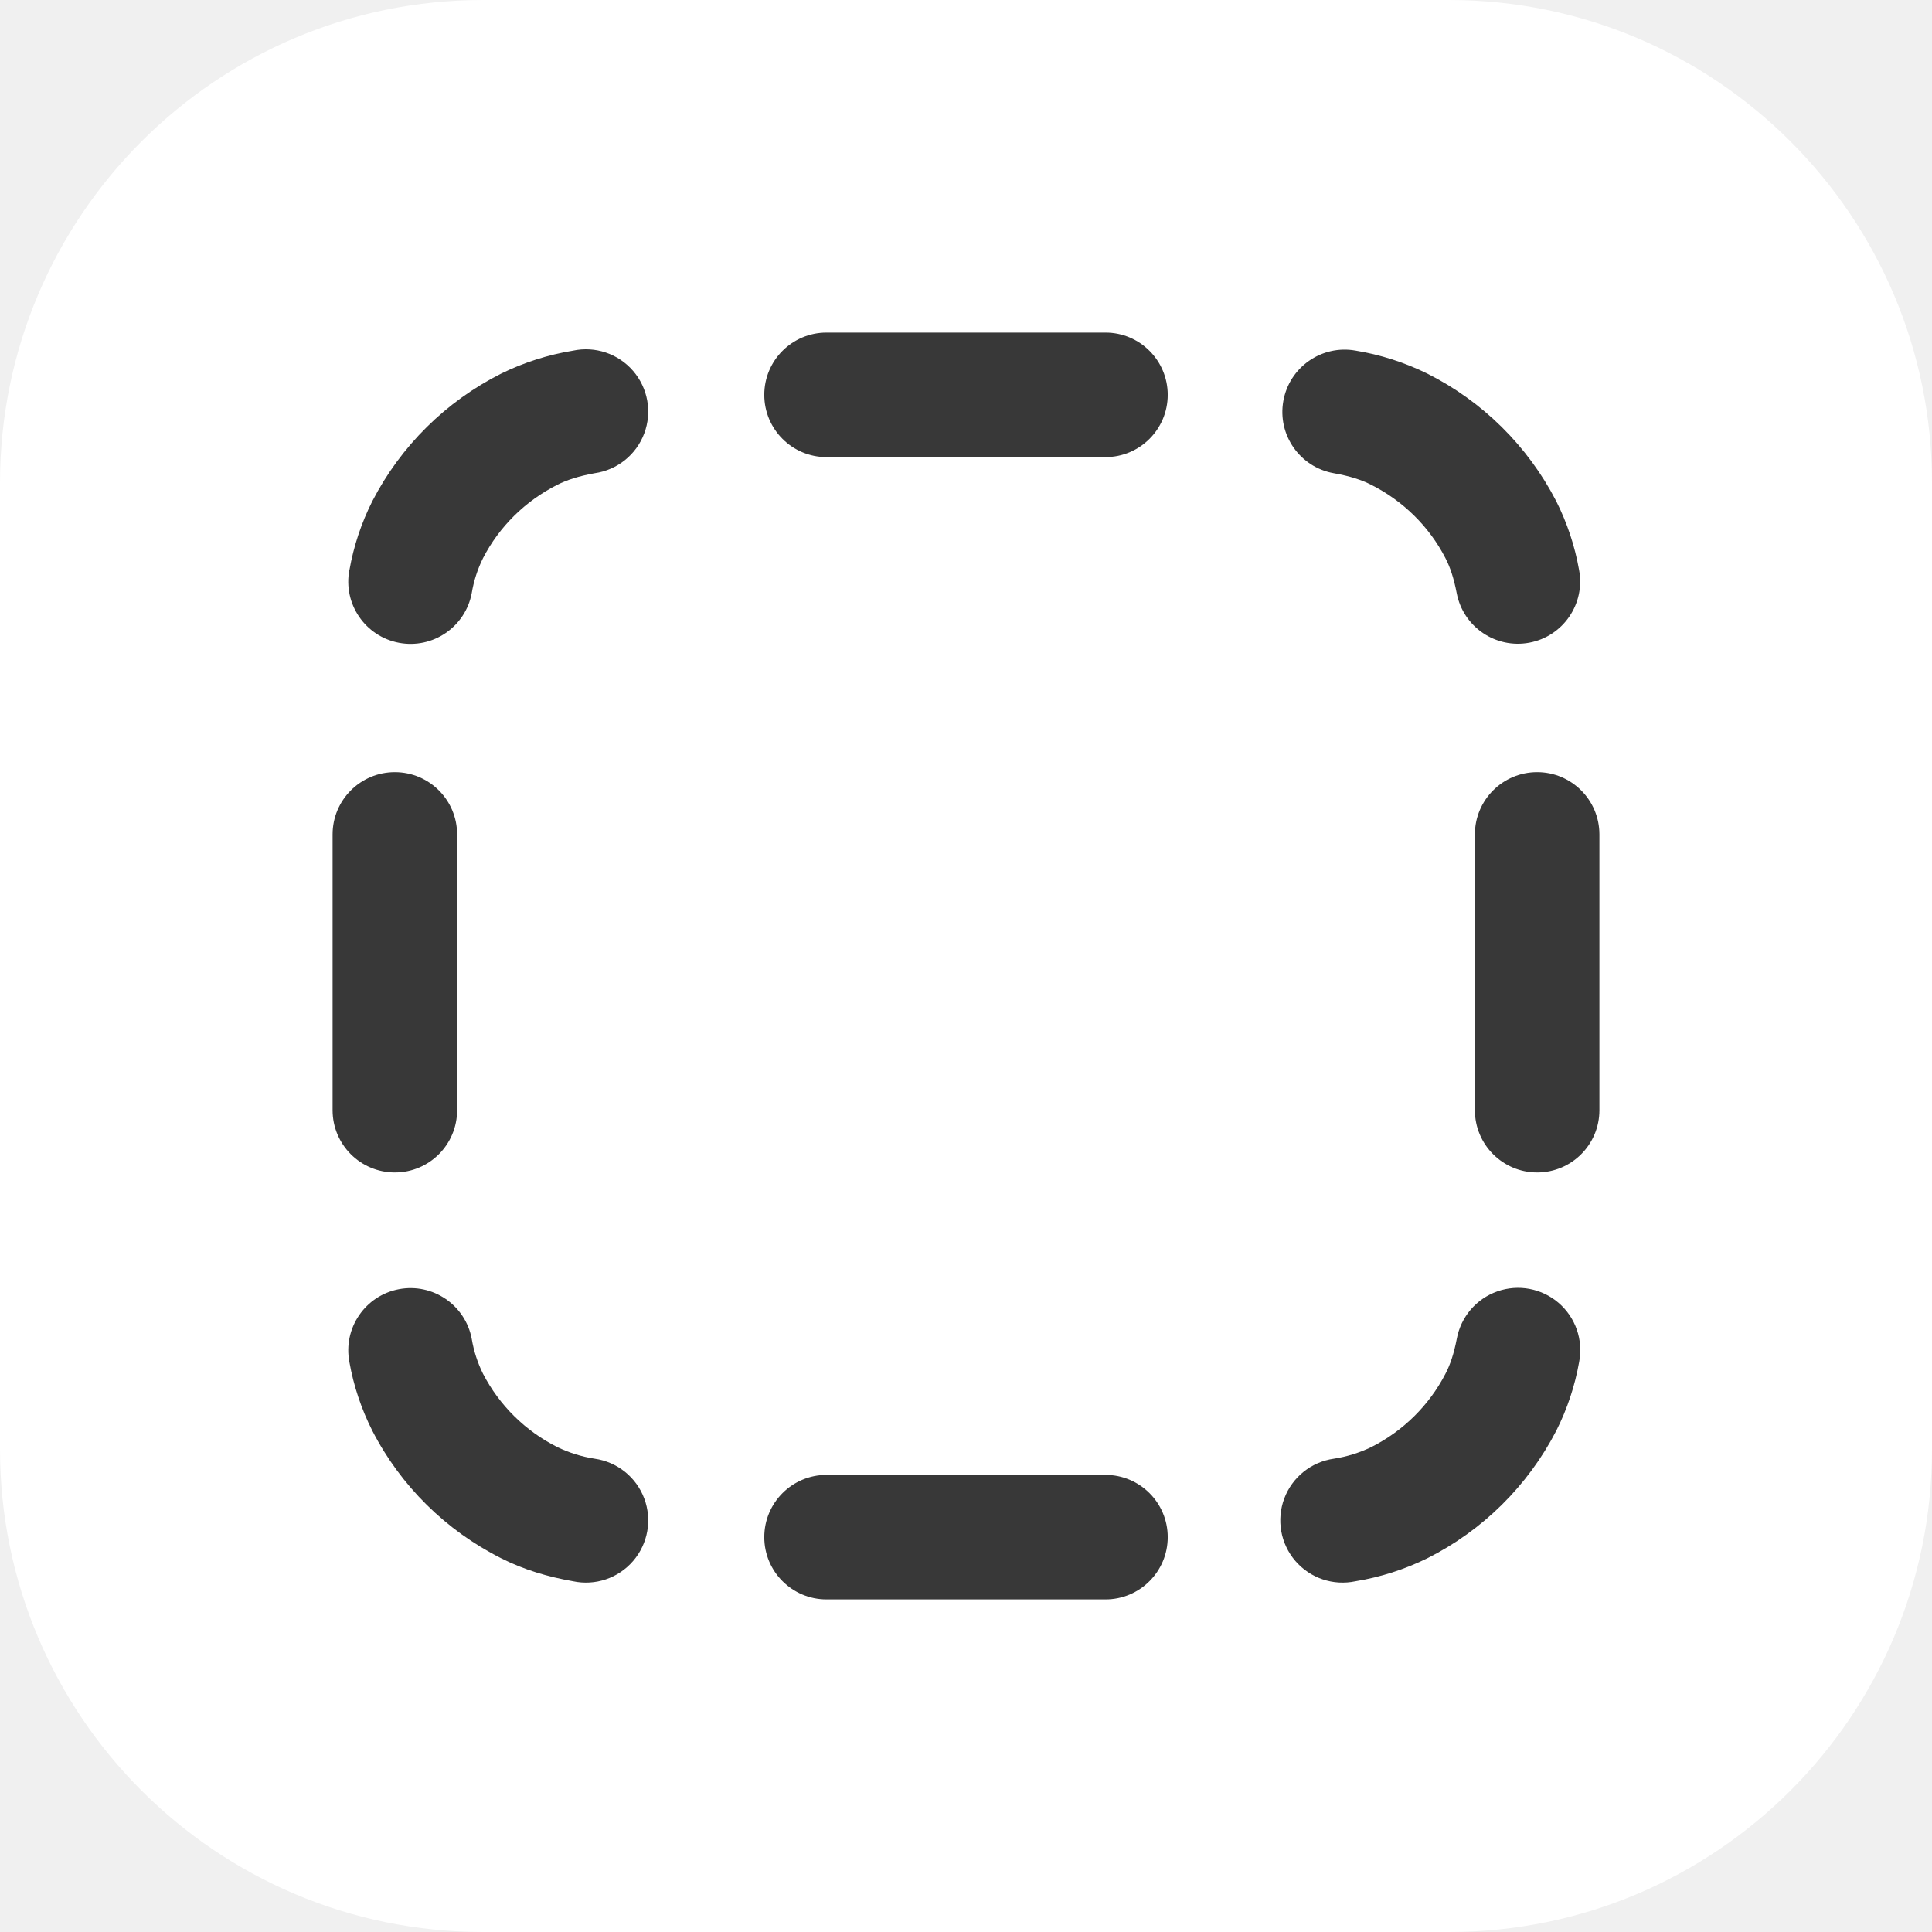
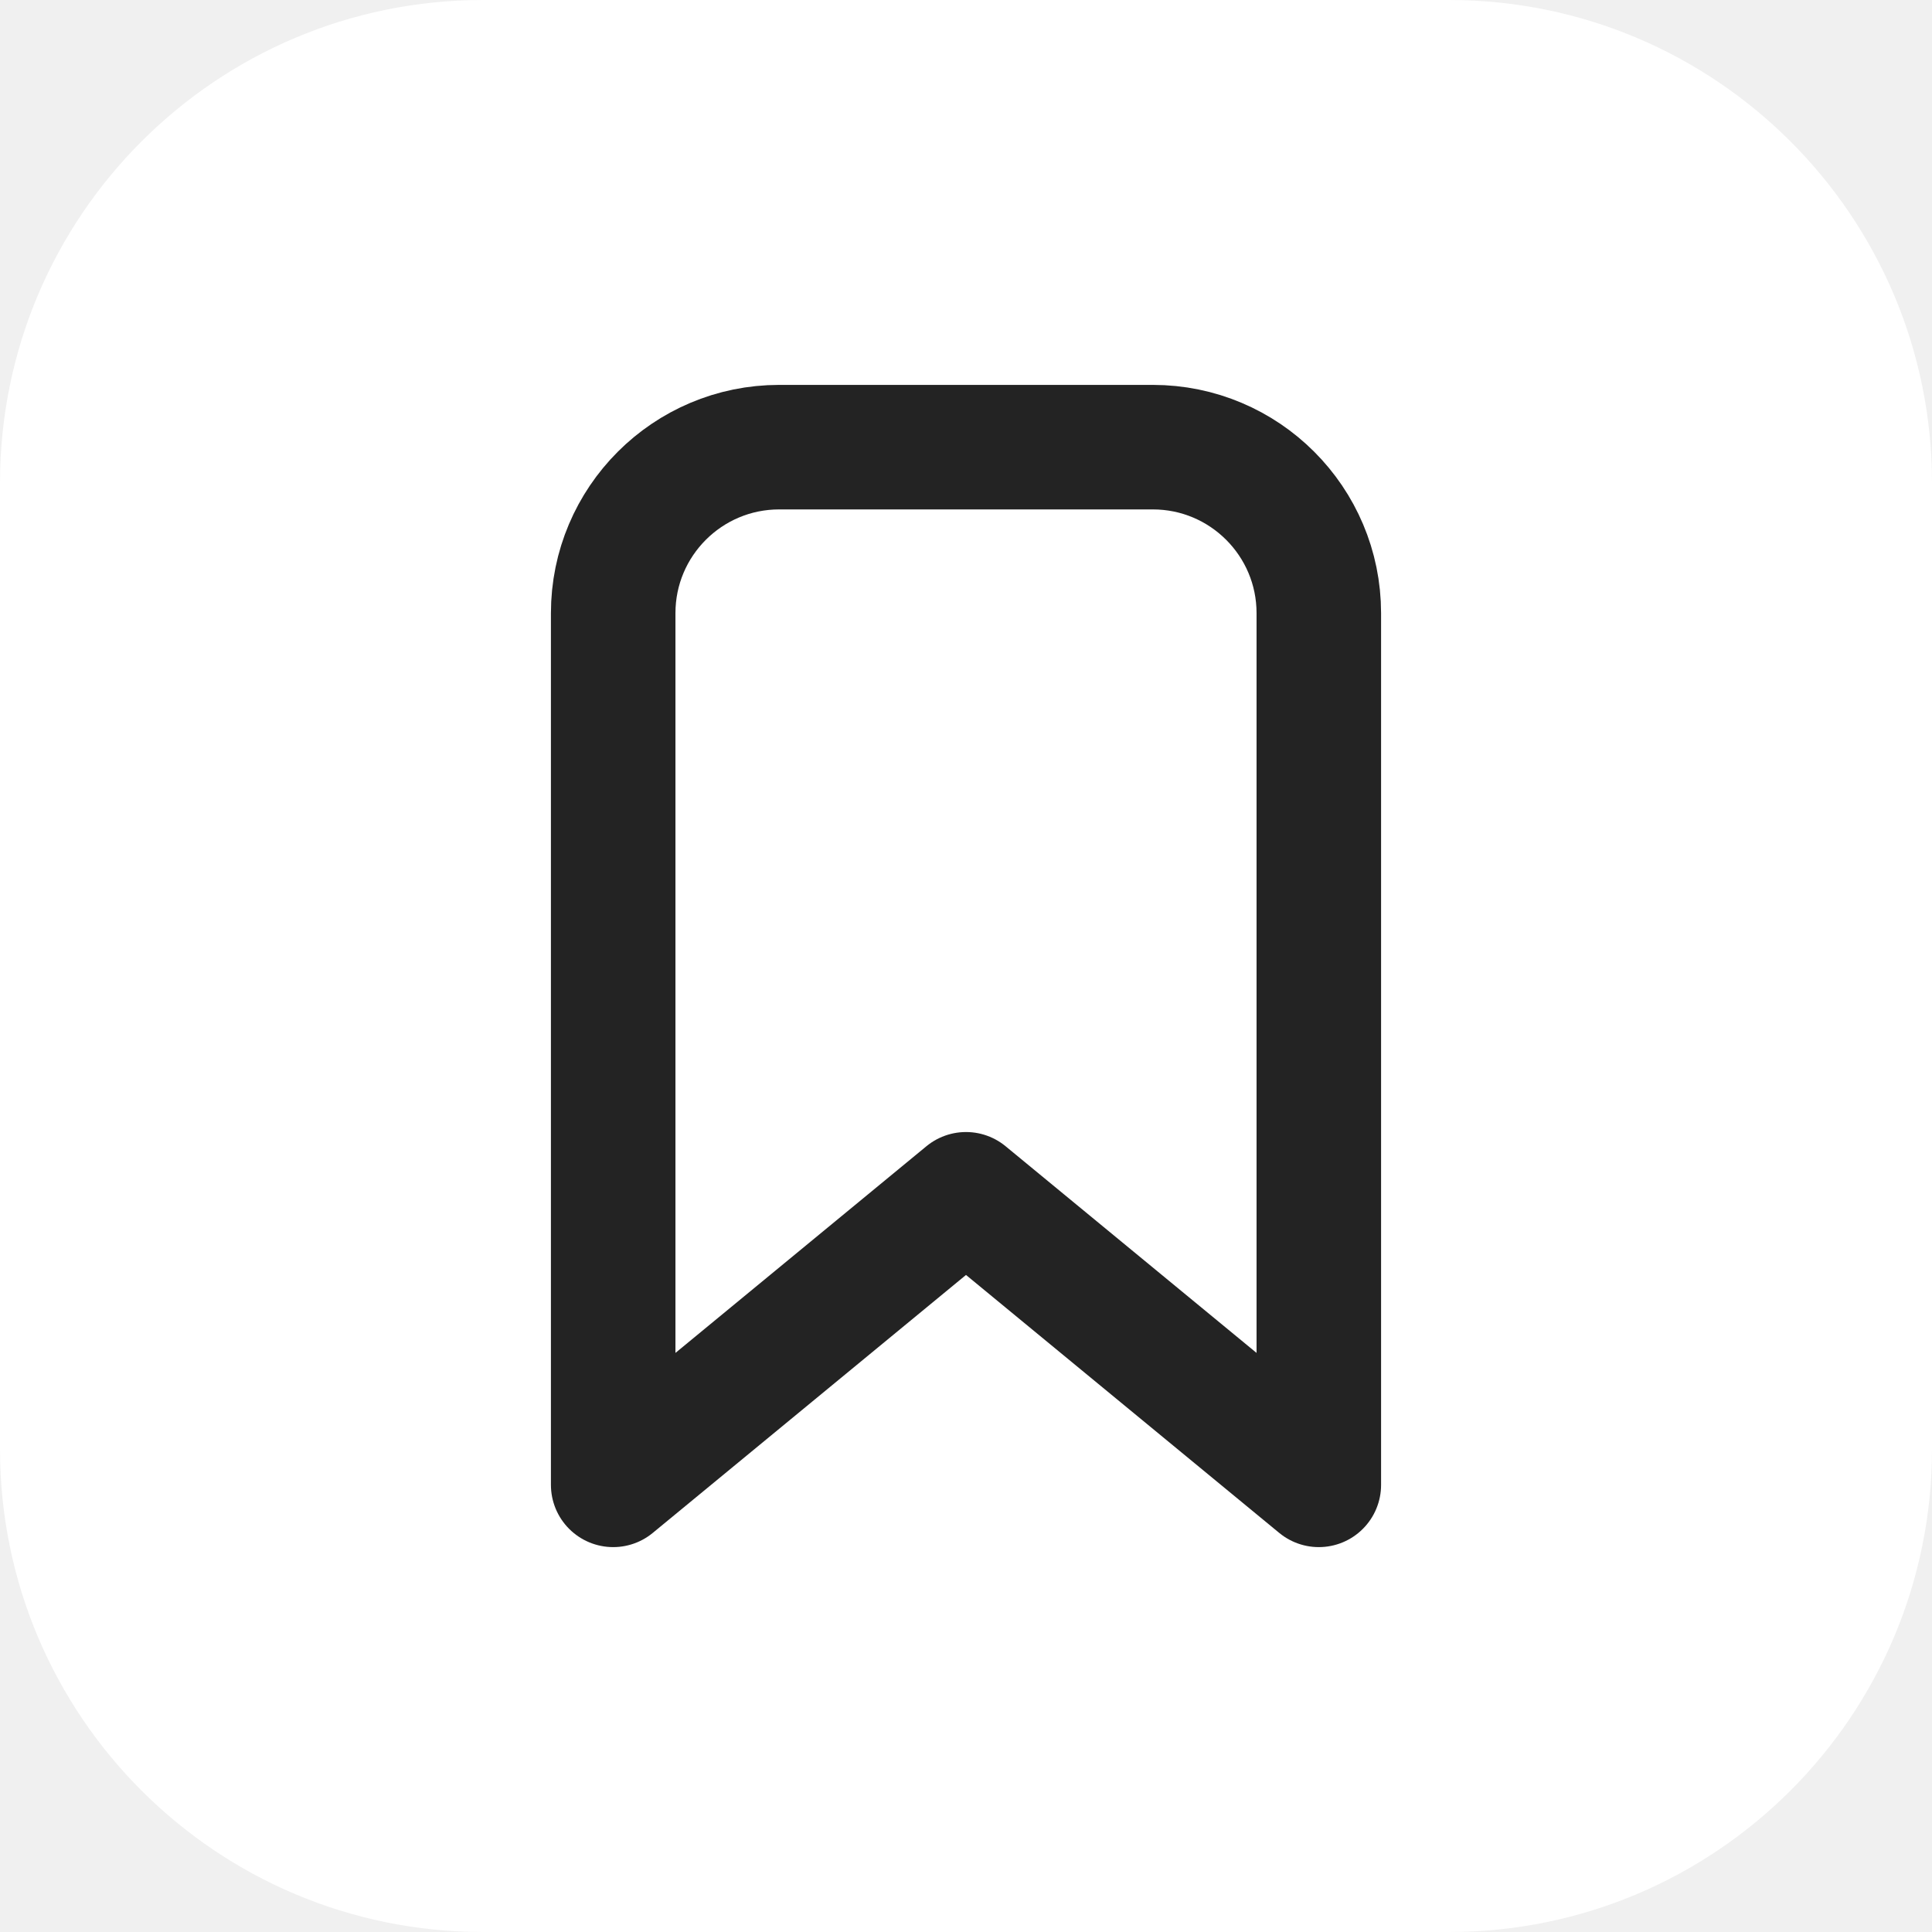
<svg xmlns="http://www.w3.org/2000/svg" xmlns:xlink="http://www.w3.org/1999/xlink" width="512" height="512" viewBox="0 0 512 512" fill="none" class="">
-   <rect id="«rg»" width="512" height="512" x="0" y="0" rx="128" fill="#FFFFFF" stroke="#FFFFFF" stroke-width="0" stroke-opacity="100%" paint-order="stroke" />
+   <rect id="«r3b»" width="512" height="512" x="0" y="0" rx="128" fill="url(#«r3c»)" stroke="#FFFFFF" stroke-width="0" stroke-opacity="100%" paint-order="stroke" />
  <clipPath id="clip">
-     <use xlink:href="#«rg»" />
+     <use xlink:href="#«r3b»" />
  </clipPath>
  <defs>
-     <linearGradient id="«rh»" gradientUnits="userSpaceOnUse" gradientTransform="rotate(45)" style="transform-origin: center center;">
-       <stop stop-color="#FFFFFF" />
-       <stop offset="1" stop-color="#7F7FD5" />
-     </linearGradient>
-     <radialGradient id="«ri»" cx="0" cy="0" r="1" gradientUnits="userSpaceOnUse" gradientTransform="translate(256) rotate(90) scale(512)">
+     <radialGradient id="«r3c»" cx="50%" cy="50%" r="100%" fx="50%" fy="100%" gradientUnits="objectBoundingBox">
+       <stop stop-color="#ffffff" />
+       <stop offset="1" stop-color="#FFFFFF" />
+     </radialGradient>
+     <radialGradient id="«r3d»" cx="0" cy="0" r="1" gradientUnits="userSpaceOnUse" gradientTransform="translate(256) rotate(90) scale(512)">
      <stop stop-color="white" />
      <stop offset="1" stop-color="white" stop-opacity="0" />
    </radialGradient>
  </defs>
-   <svg fill="none" viewBox="0 0 16 16" width="352" height="352" x="80" y="80" alignment-baseline="middle" style="color: rgb(56, 56, 56);">
-     <path fill="currentColor" fill-rule="evenodd" d="M6.32.37a.75.75 0 0 0 0 1.5h3.36a.75.75 0 1 0 0-1.5H6.32ZM1.87 6.415a.75.75 0 0 0-1.5 0v3.322a.75.75 0 1 0 1.5 0V6.415Zm3.7 8.465a.75.75 0 0 1 .75-.75h3.36a.75.75 0 0 1 0 1.5H6.32a.75.75 0 0 1-.75-.75Zm10.06-8.465a.75.75 0 0 0-1.5 0v3.322a.75.75 0 1 0 1.5 0V6.415ZM1.17 11.893a.75.75 0 0 0-.598.876 3 3 0 0 0 .277.83c.341.663.885 1.2 1.553 1.536.272.137.557.222.863.276a.75.75 0 1 0 .262-1.476 1.6 1.6 0 0 1-.45-.14 2.034 2.034 0 0 1-.895-.883 1.512 1.512 0 0 1-.136-.421.75.75 0 0 0-.876-.598Zm14.216.876a.75.75 0 1 0-1.474-.278c-.035.182-.08.313-.136.42a2.034 2.034 0 0 1-.894.884 1.6 1.6 0 0 1-.451.14.75.75 0 1 0 .262 1.476 3.09 3.09 0 0 0 .863-.276 3.535 3.535 0 0 0 1.554-1.536 3 3 0 0 0 .276-.83Zm-.599-8.664a.75.75 0 0 0 .598-.876 3 3 0 0 0-.276-.83A3.534 3.534 0 0 0 13.555.863a3.09 3.09 0 0 0-.863-.276.75.75 0 1 0-.262 1.477c.197.035.336.081.45.139.387.195.7.504.895.883.056.108.101.239.136.422a.75.75 0 0 0 .876.597ZM.572 3.23a.75.75 0 1 0 1.474.279 1.51 1.51 0 0 1 .136-.422c.195-.379.508-.688.894-.883.115-.058.254-.104.451-.14A.75.75 0 1 0 3.265.588a3.09 3.09 0 0 0-.864.276A3.535 3.535 0 0 0 .849 2.4a3 3 0 0 0-.276.83Z" clip-rule="evenodd" />
+   <svg fill="none" viewBox="0 0 16 16" width="352" height="352" x="80" y="80" alignment-baseline="middle" style="color: rgb(35, 35, 35);">
+     <path stroke="currentColor" stroke-linecap="round" stroke-linejoin="round" stroke-width="1.5" d="M3.75 14.25V3.75a2 2 0 0 1 2-2h4.5a2 2 0 0 1 2 2v10.5L8 10.75l-4.25 3.5Z" />
  </svg>
</svg>
